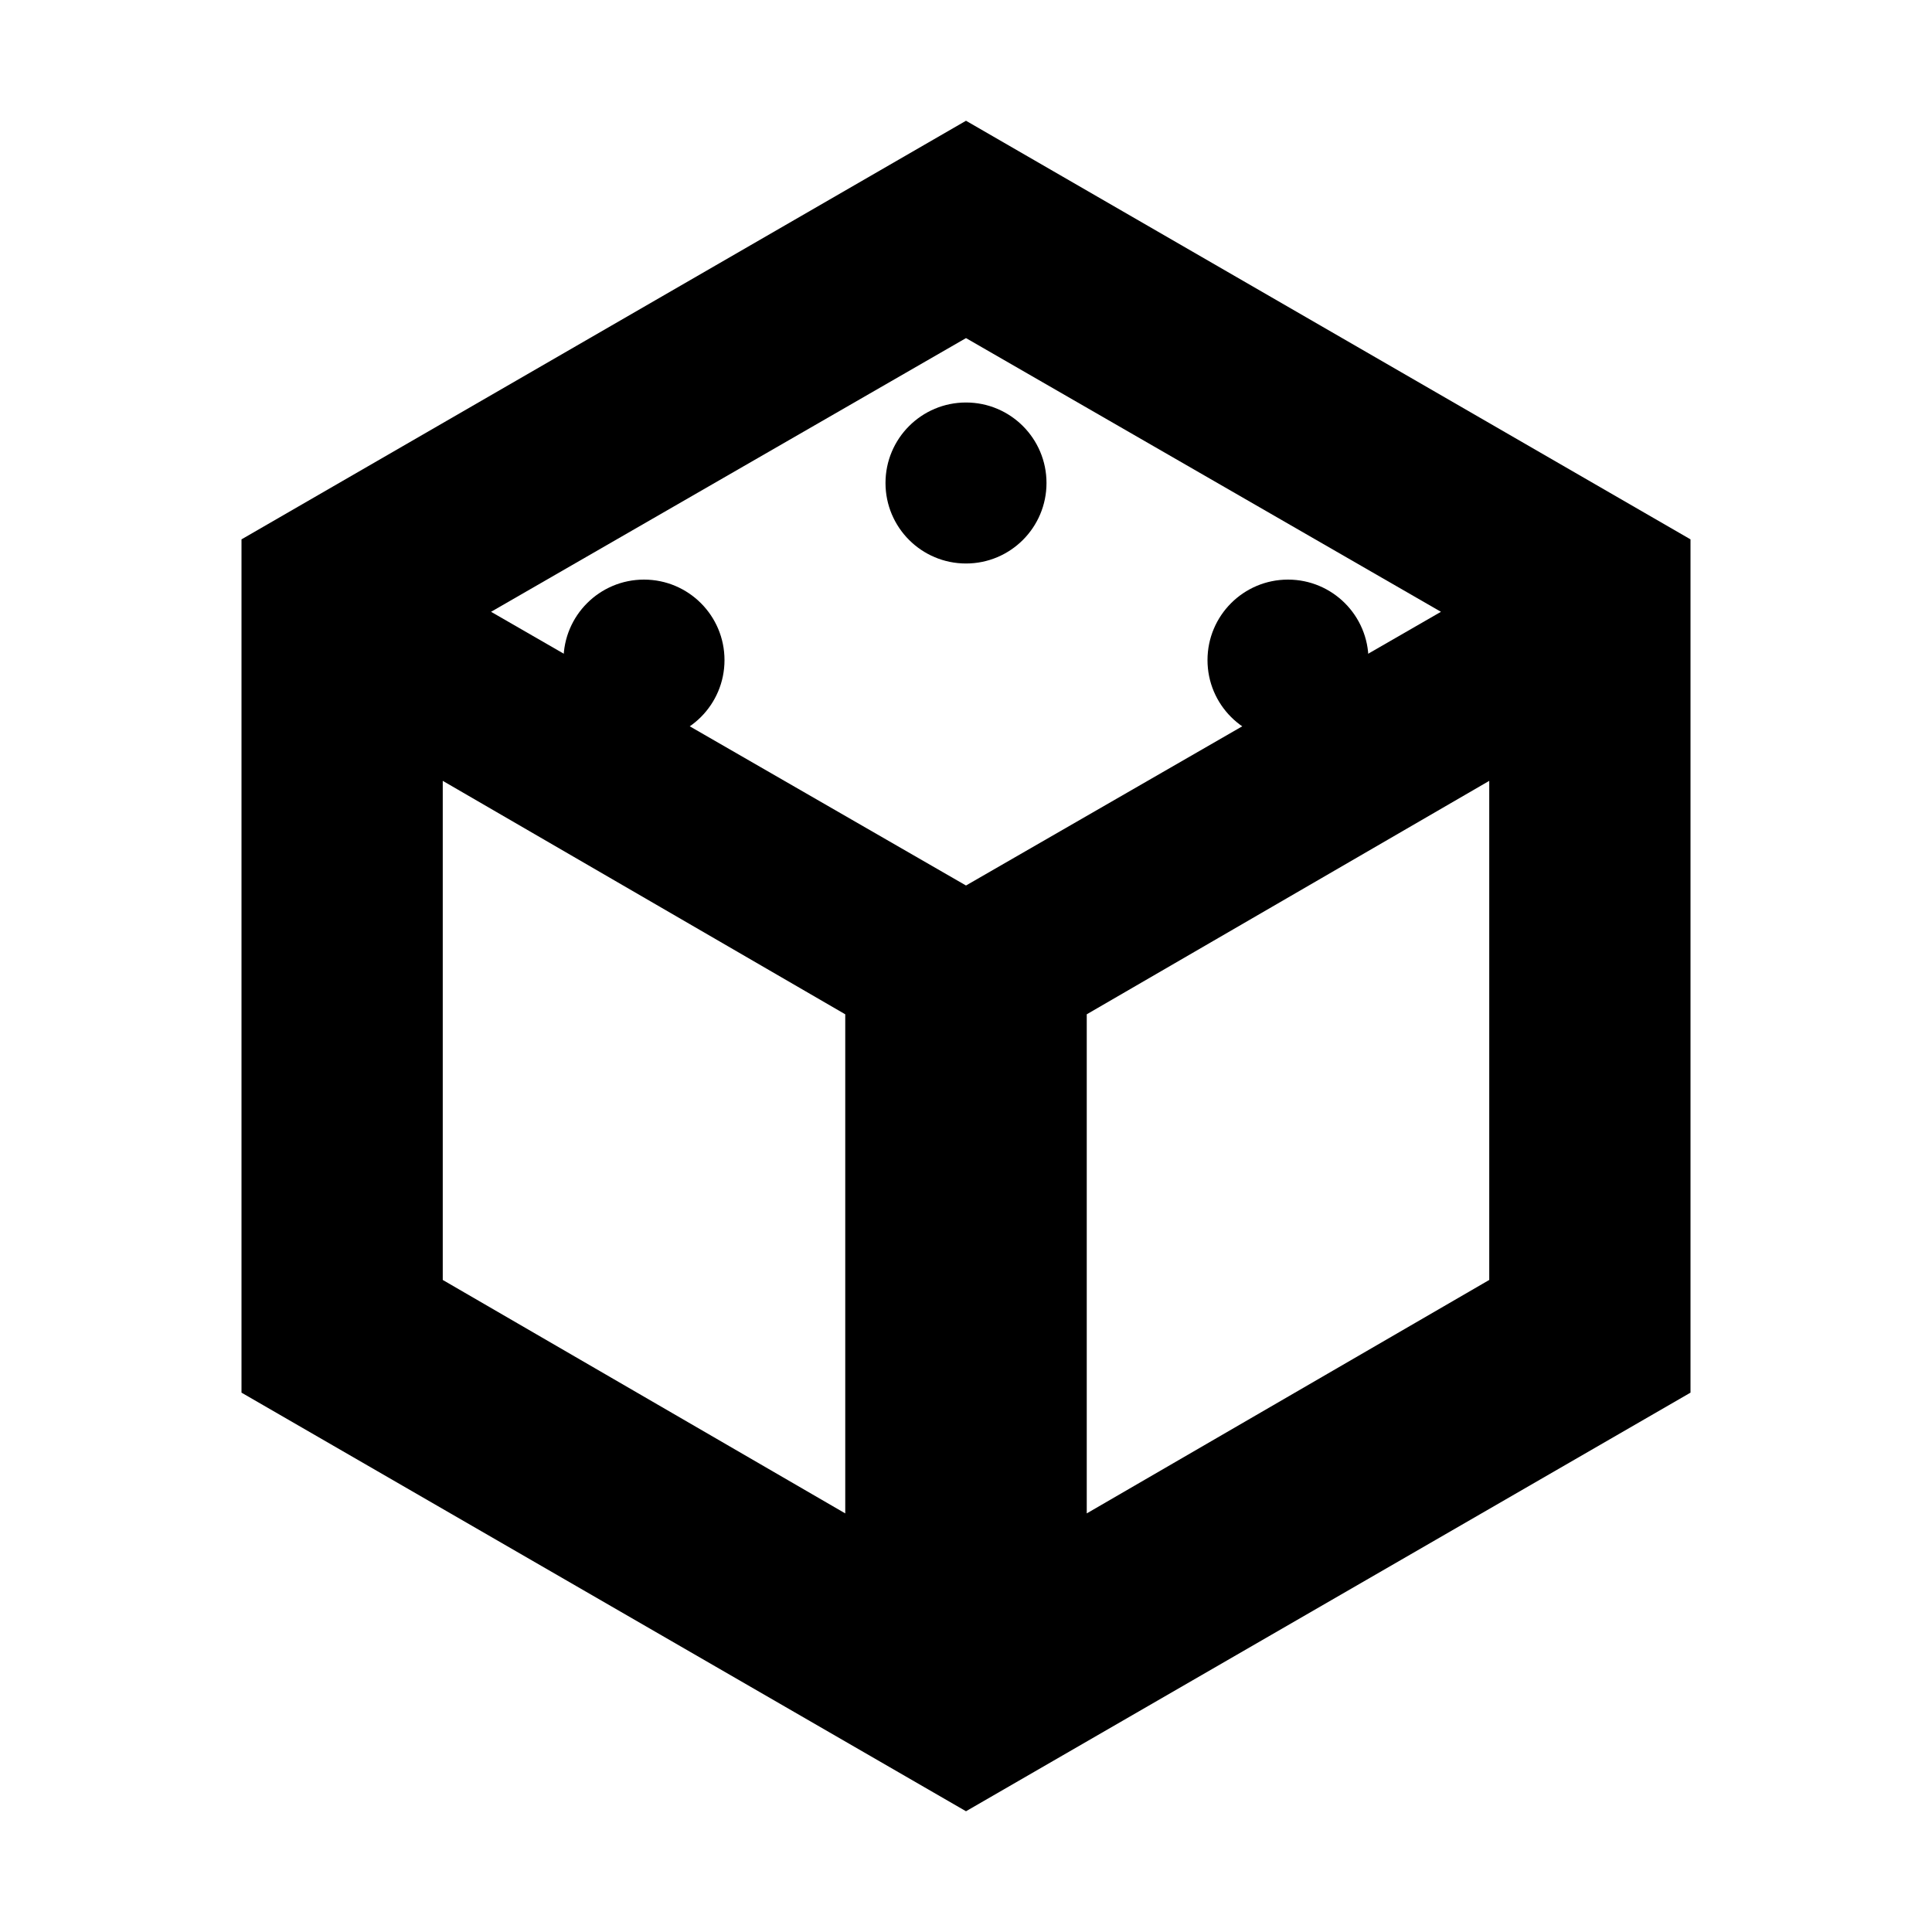
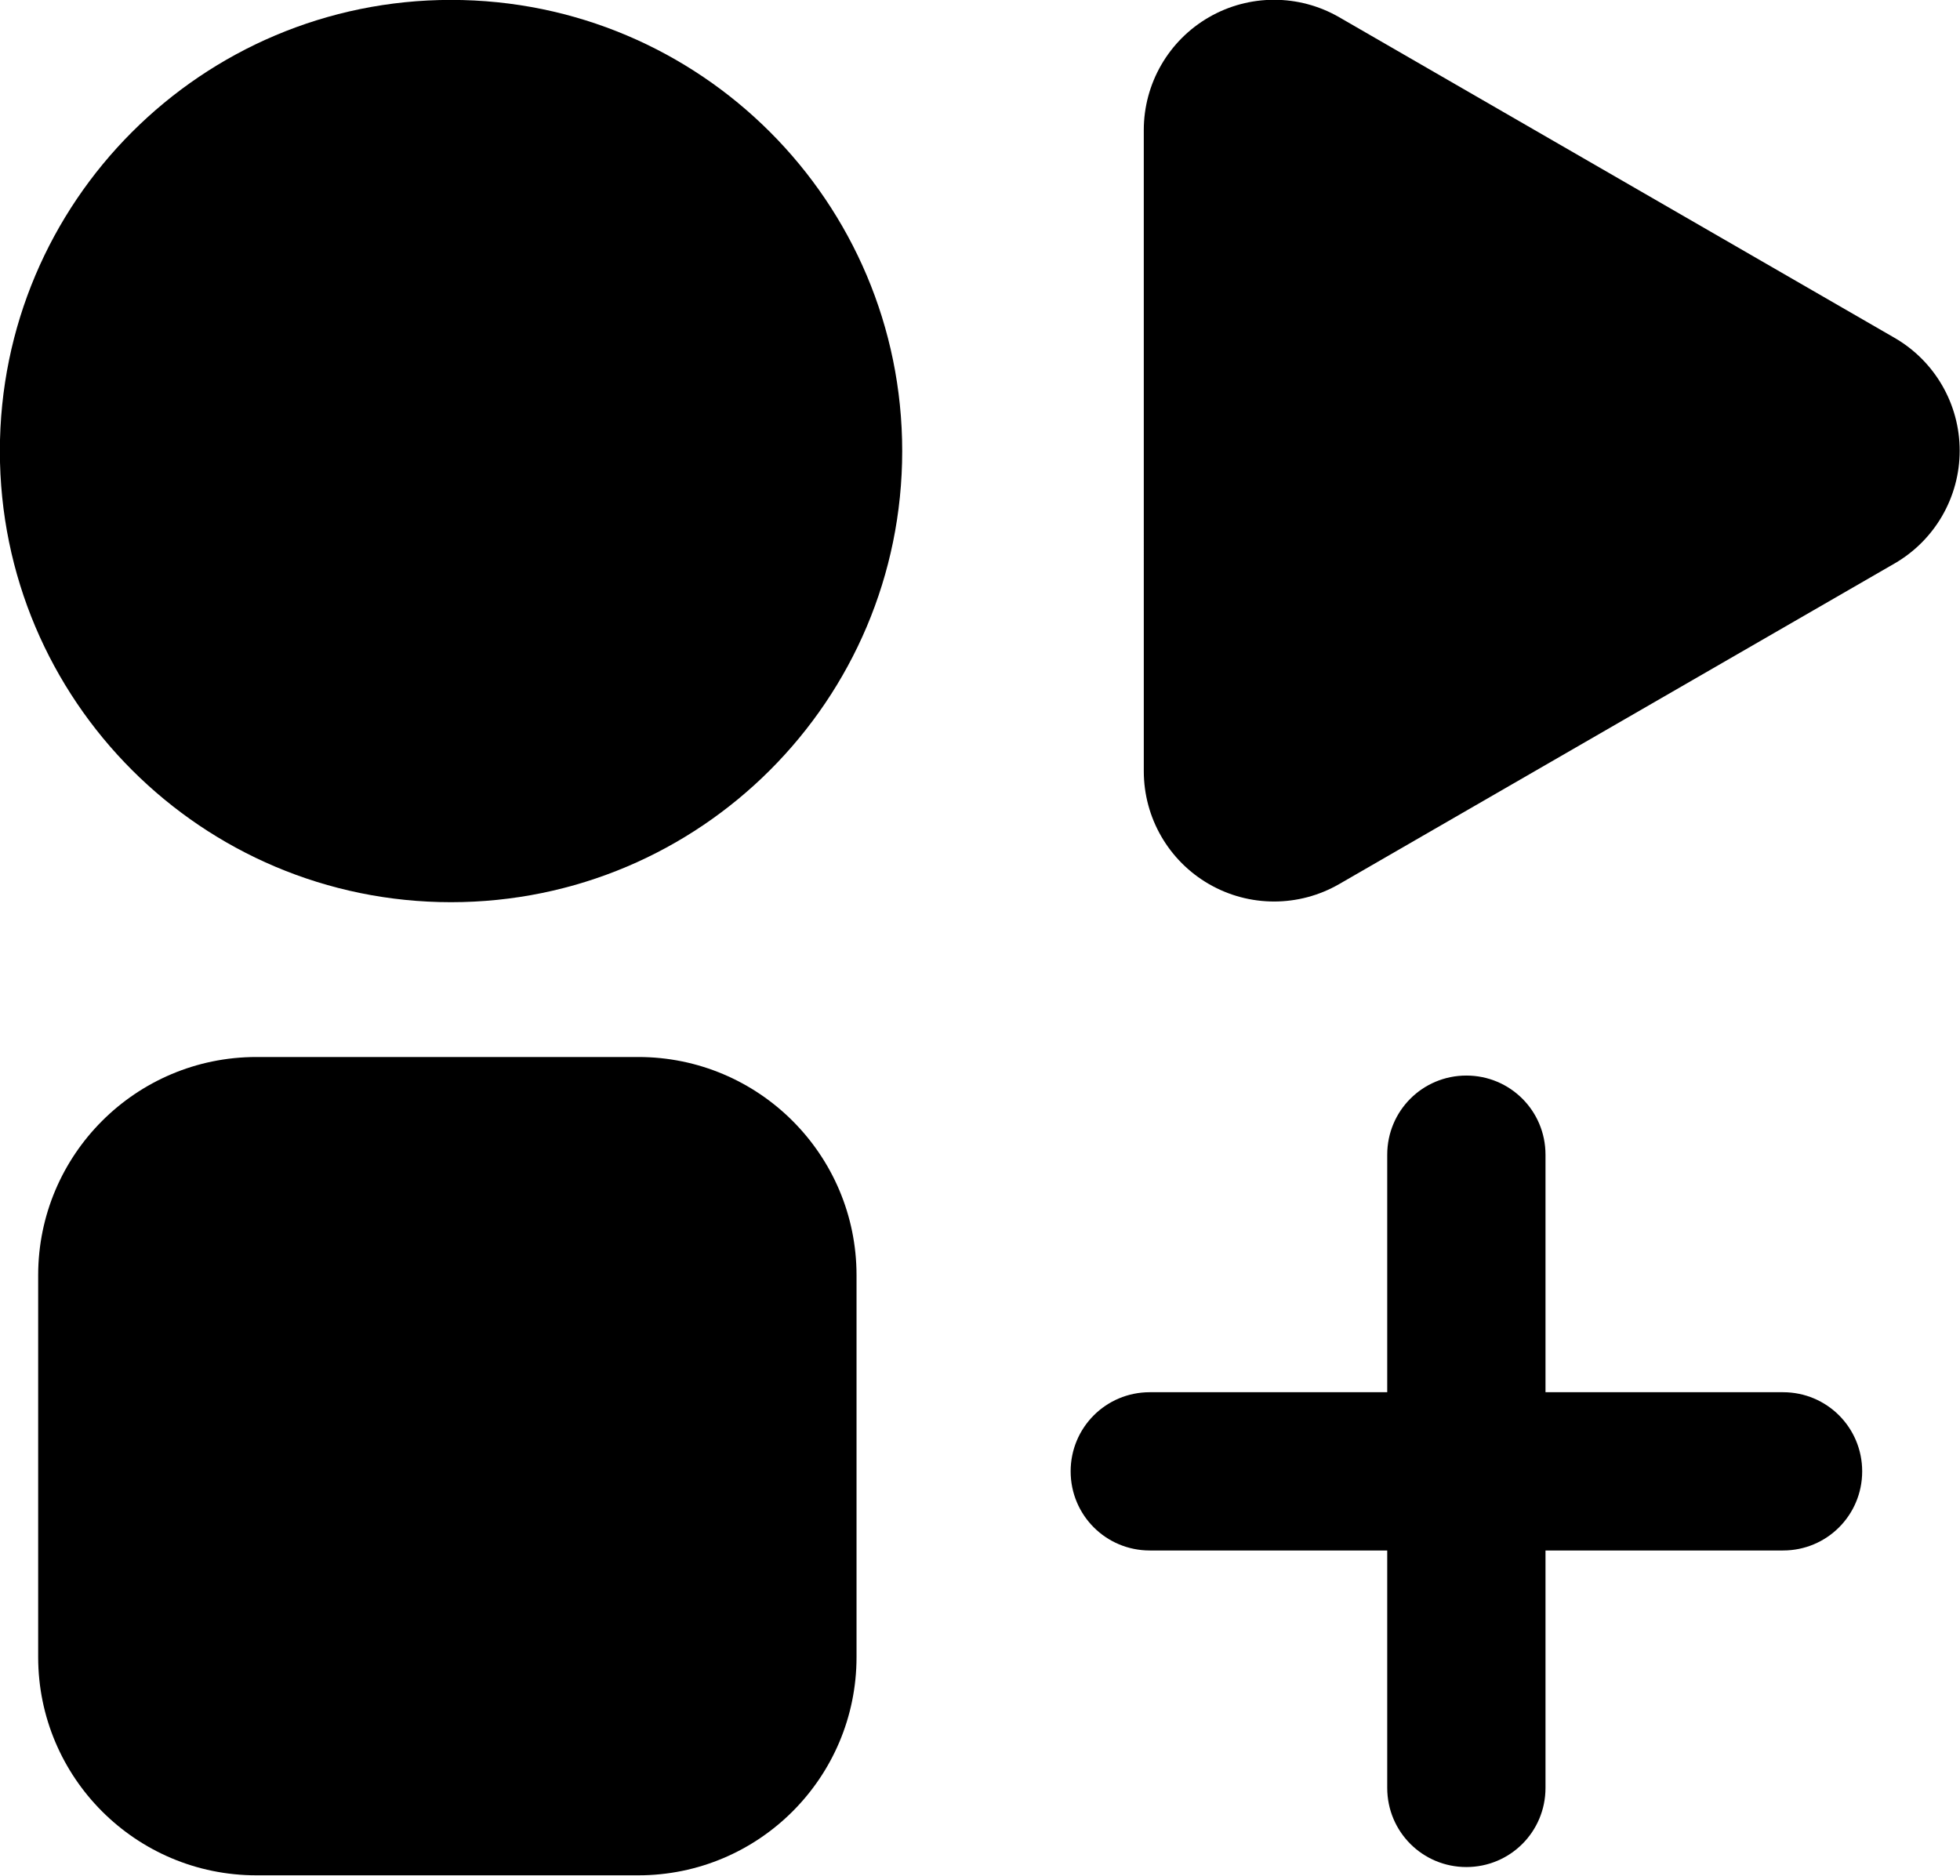
- <svg xmlns="http://www.w3.org/2000/svg" viewBox="0 0 24 24" fill="currentColor">
-   <path d="m12 1.5 9 5.2v10.6l-9 5.2-9-5.2V6.7l9-5.2Zm0 2.7L6.1 7.6 12 11l5.9-3.4L12 4.2ZM5.5 9.7v6.2l5 2.9v-6.2l-5-2.9Zm8 2.9v6.2l5-2.9V9.7l-5 2.9Z" />
-   <circle cx="8" cy="8.2" r="1" />
-   <circle cx="12" cy="6" r="1" />
-   <circle cx="16" cy="8.2" r="1" />
+ <svg xmlns="http://www.w3.org/2000/svg" viewBox="0 0 66.885 64" fill="currentColor">
+   <g transform="translate(-30.558 -32)">
+     <g transform="matrix(1.7016 0 0 1.7016 -237.69 -115.36)">
+       <circle cx="166.69" cy="95.647" r="9.048" />
+       <rect x="158.41" y="107.8" width="16.412" height="16.412" rx="4.377" ry="4.377" />
+       <path transform="matrix(.9259 .53457 .53457 -.9259 99.826 110.69)" d="m69.514 58.833h-1.781-10.247a2.444 2.444 60 0 1-2.117-3.666l6.014-10.416a2.444 2.444 2.522e-7 0 1 4.233 0l6.014 10.416a2.444 2.444 120 0 1-2.117 3.666z" />
+       <path d="m194.99 116.11c0 .879-.708 1.587-1.587 1.587h-12.7c-.879 0-1.587-.708-1.587-1.587s.708-1.587 1.587-1.587h12.7c.879 0 1.587.708 1.587 1.587zm-7.938-7.938c.879 0 1.587.708 1.587 1.587v12.7c0 .879-.708 1.587-1.587 1.587-.879 0-1.587-.708-1.587-1.587v-12.7c0-.879.708-1.587 1.587-1.587z" />
+     </g>
+   </g>
</svg>
